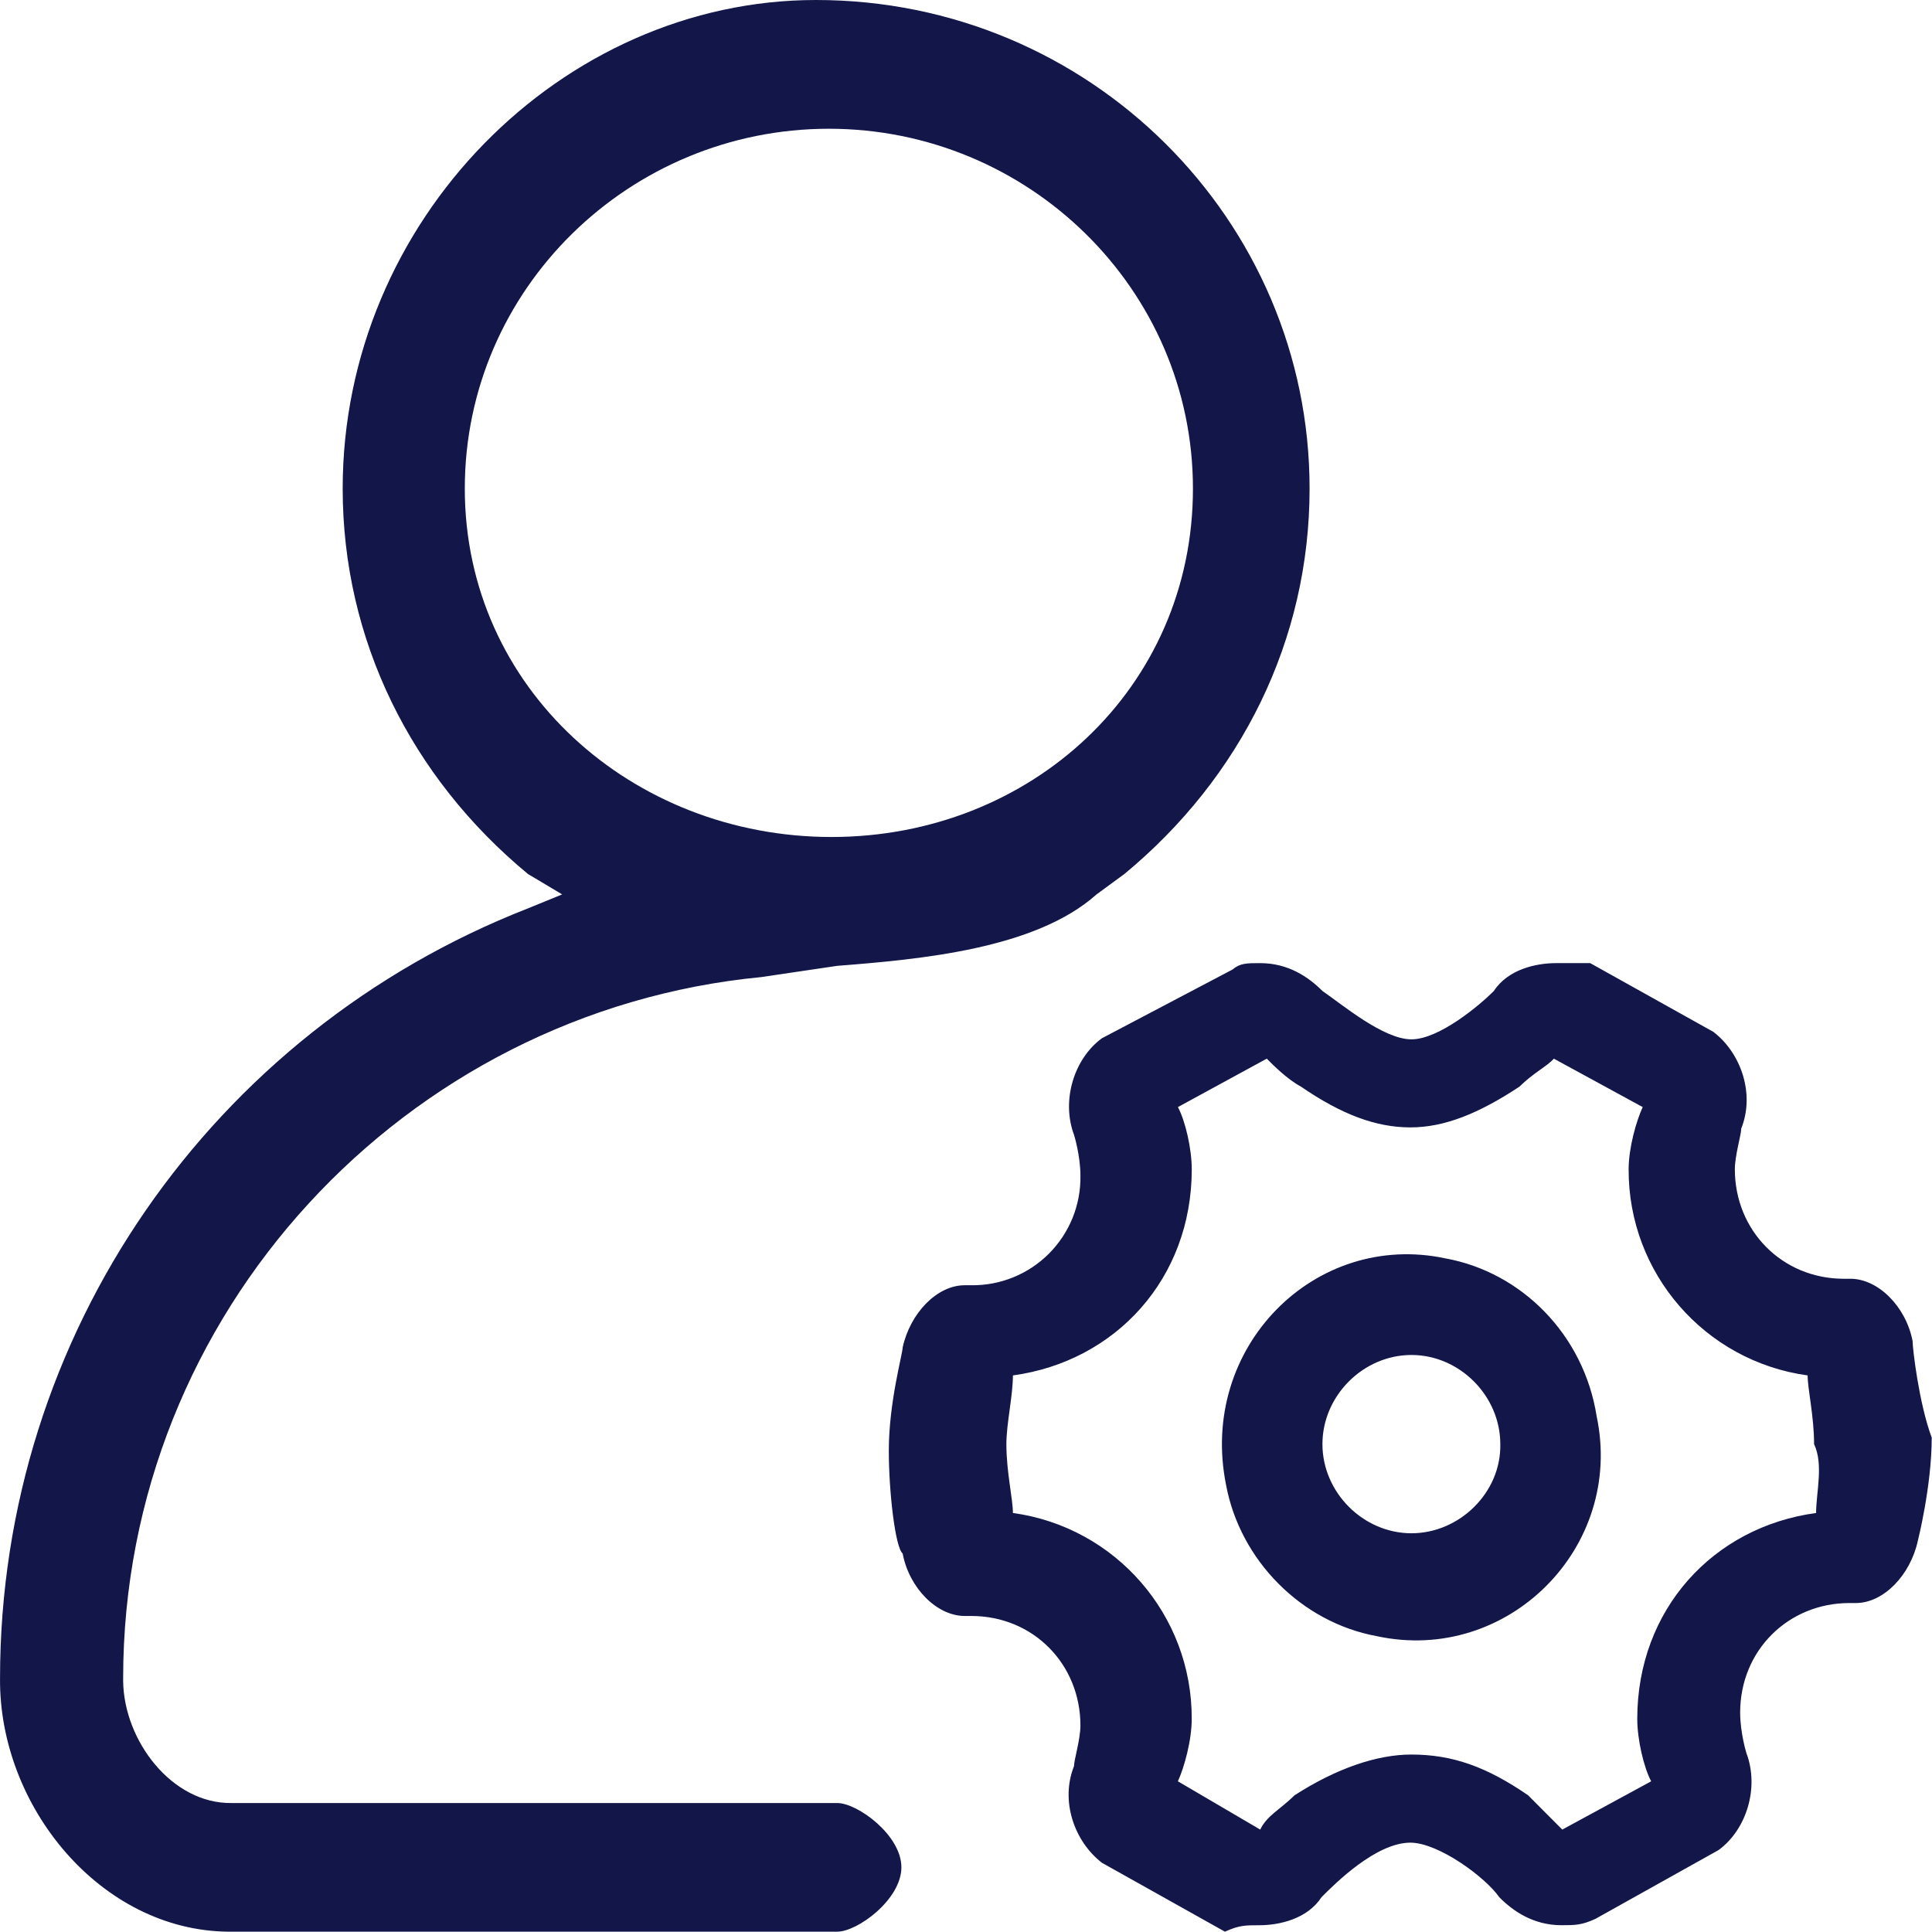
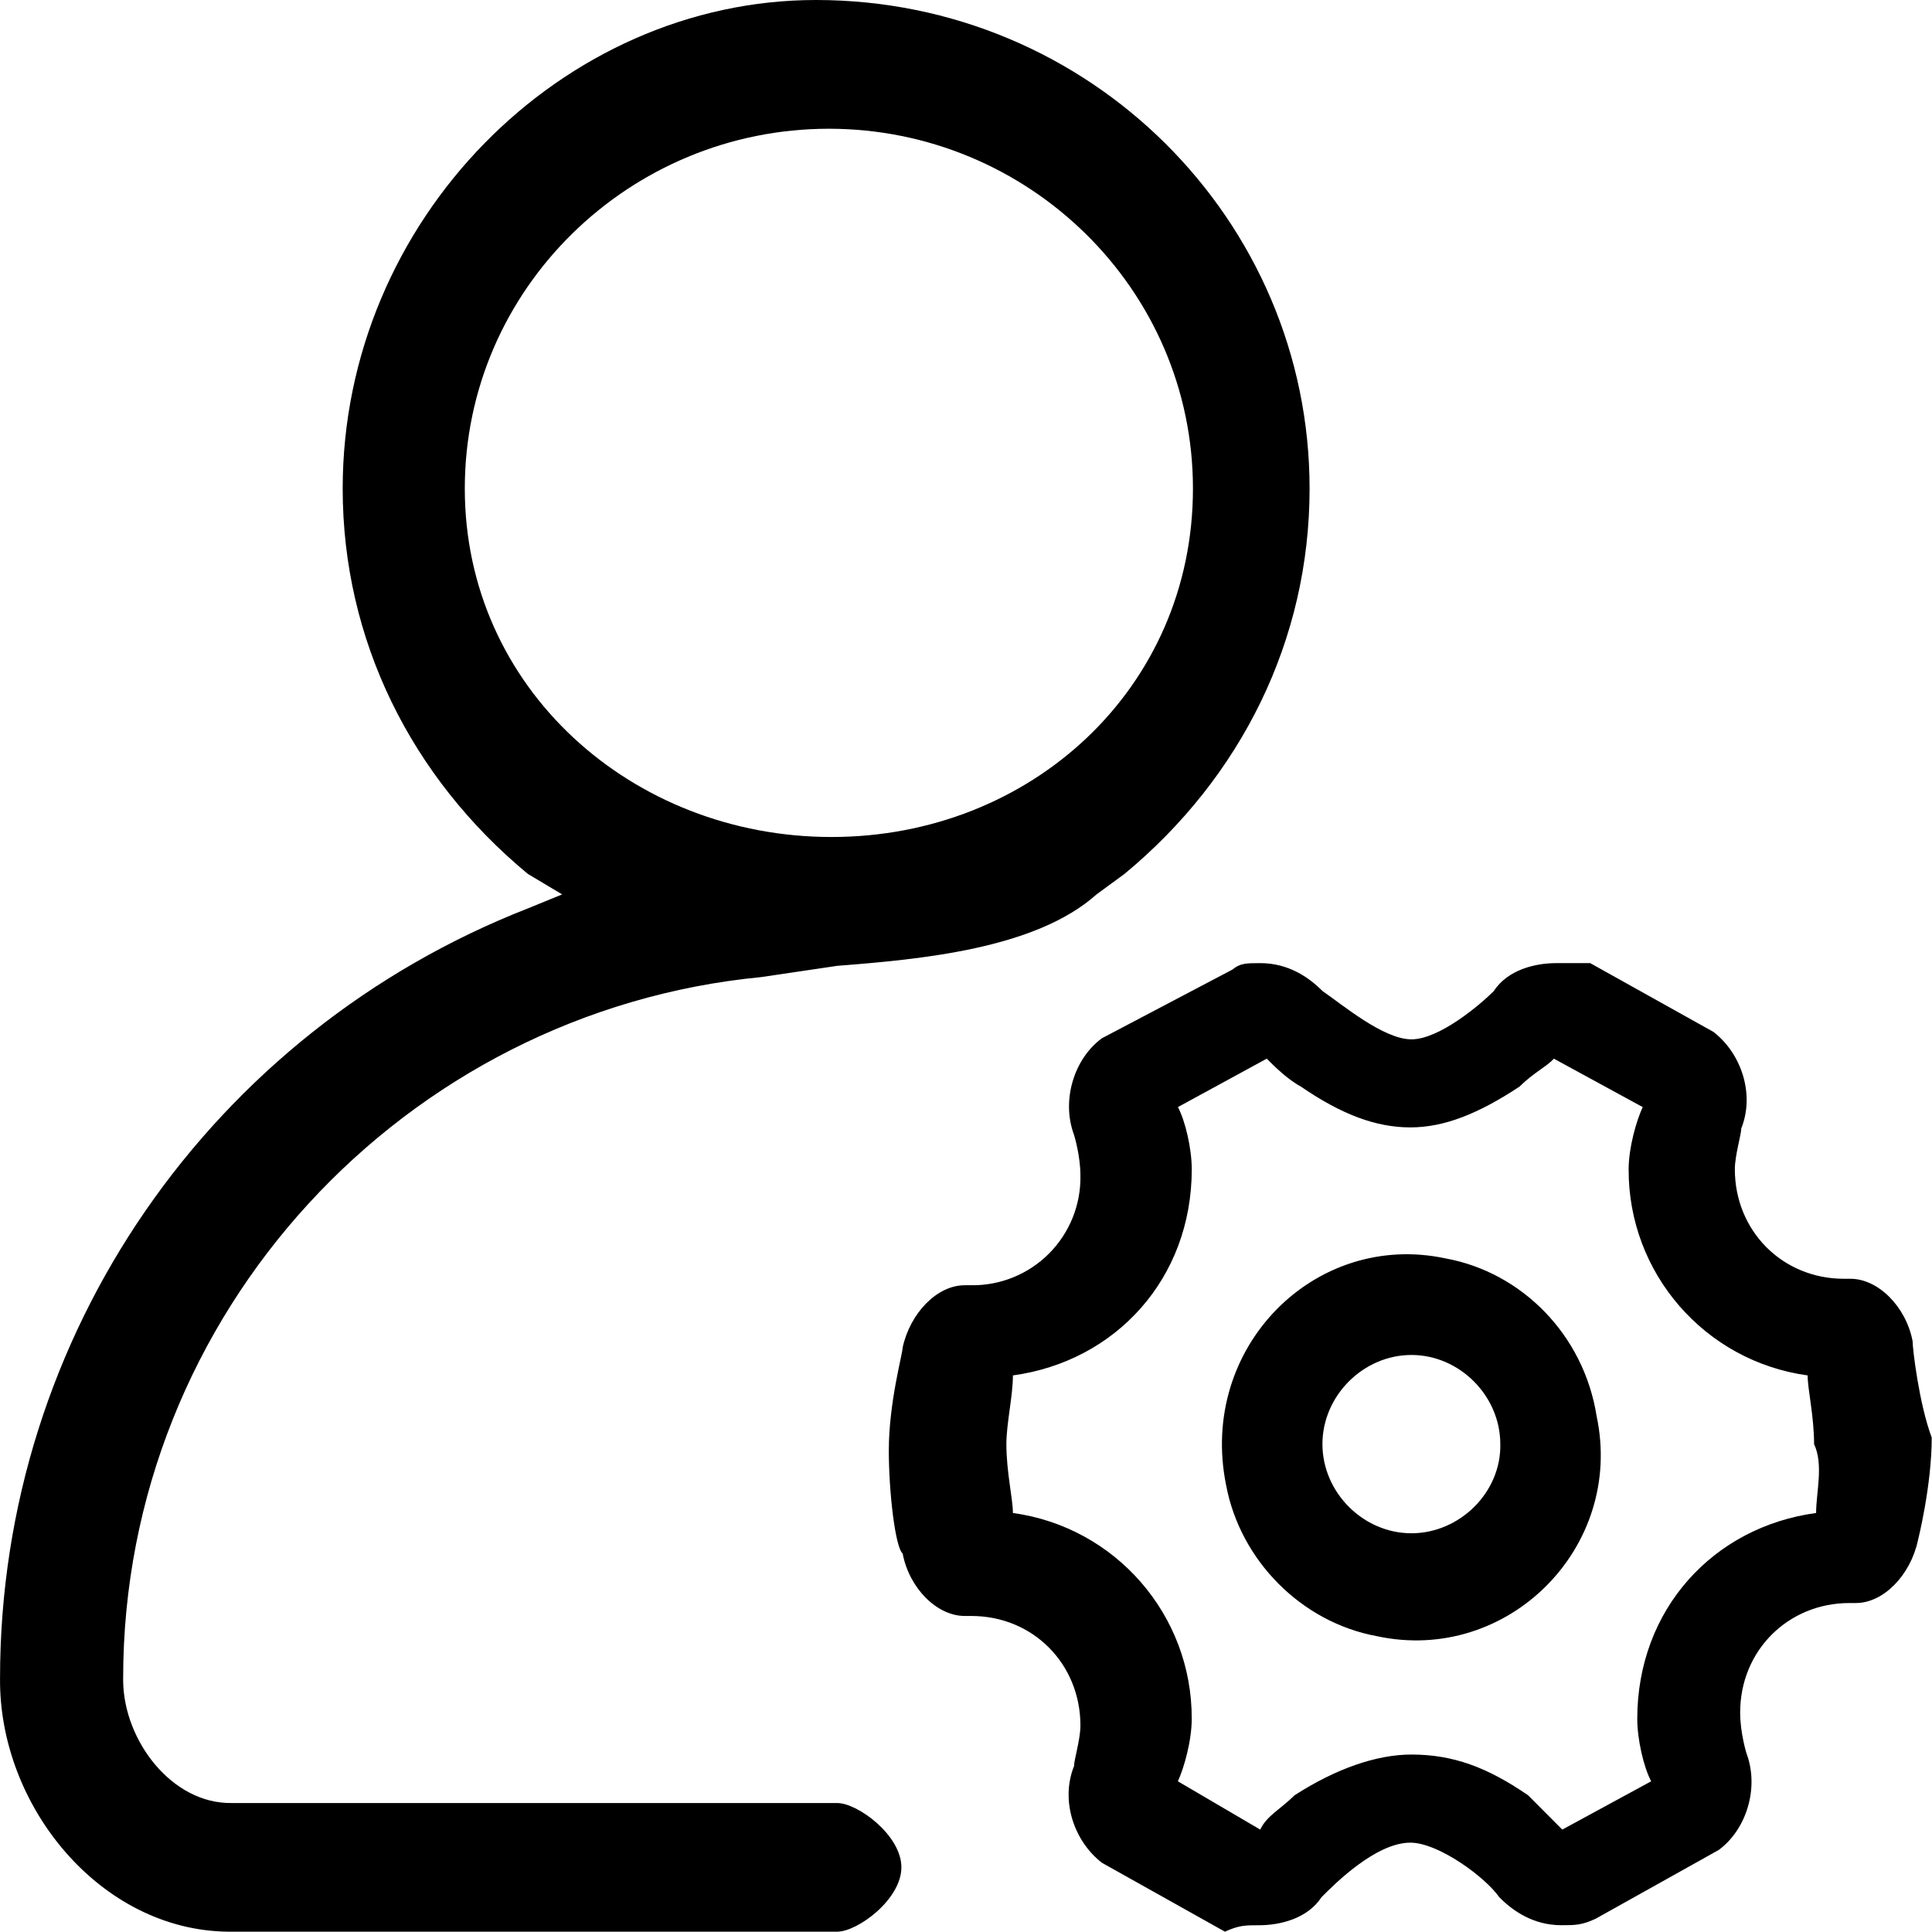
<svg xmlns="http://www.w3.org/2000/svg" t="1608281916041" class="icon" viewBox="0 0 1024 1024" version="1.1" p-id="3031" width="200" height="200">
-   <path d="M246.353 258.961c0-105.881 87.367-190.722 192.975-190.722 105.591 0 192.958 84.841 192.958 190.722 0 105.864-85.968 184.665-191.558 184.665-105.625 0-194.374-78.801-194.374-184.665zM65.272 891.073v-1.587c0-193.487 149.308-353.426 338.239-371.616L443.73 511.915c43.632-3.413 105.045-8.839 137.449-37.865l14.777-10.818c61.89-51.191 98.151-124.037 98.151-204.271C694.108 116.699 577.681 0 432.485 0 297.954 0 181.63 116.699 181.63 258.961c0 80.234 36.295 153.062 98.168 204.254l18.156 10.836-18.122 7.406C112.368 546.896 0.02 707.347 0.02 889.486-0.612 957.349 53.293 1023.198 120.968 1023.829h322.762c10.801 0 34.025-17.064 34.025-34.128 0-17.03-23.224-34.059-34.025-34.059H122.709c-31.551 0.427-57.01-32.933-57.437-64.57z m897.301-89.158c-54.468 7.355-94.79 51.089-94.79 109.157 0 10.836 3.413 25.63 7.372 33.053l-47.113 25.596-18.122-18.19c-21.62-14.846-39.742-21.586-61.873-21.586-18.258 0-39.759 7.337-61.89 21.586-7.389 7.337-14.76 10.836-18.207 18.19l-43.649-25.596c3.396-7.423 7.337-21.654 7.337-33.053a109.72 109.72 0 0 0-94.772-109.157c0-7.44-3.464-21.671-3.464-36.5 0-10.818 3.464-25.613 3.464-36.414 54.399-7.44 94.79-51.26 94.79-109.26 0-10.87-3.396-25.596-7.337-32.967l47.096-25.664c3.413 3.43 10.716 10.836 18.156 14.846 21.5 14.76 39.759 21.586 57.932 21.586 18.105 0 36.295-7.372 57.829-21.586 7.44-7.372 14.76-10.836 18.241-14.846l47.096 25.664c-3.413 7.372-7.457 21.62-7.457 32.967a109.84 109.84 0 0 0 94.875 109.26c0 7.372 3.413 21.62 3.413 36.414 5.119 10.801 1.075 25.596 1.075 36.5z m18.207-124.139h-3.447c-32.848 0-57.829-25.613-57.829-58.034 0-7.406 3.396-18.258 3.396-21.62 7.303-18.207 0-39.895-14.794-51.226l-65.252-36.414h-18.207c-10.699 0-25.493 3.396-32.865 14.76-7.389 7.423-28.974 25.63-43.683 25.63-14.794 0-36.38-18.207-47.181-25.63-7.32-7.372-18.156-14.76-32.916-14.76-7.303 0-10.733 0-14.76 3.396l-69.194 36.414c-14.794 10.818-21.62 32.984-14.794 51.191 0 0 3.396 10.853 3.396 21.654a57.113 57.113 0 0 1-57.846 58.068h-3.464c-14.76 0-28.957 14.846-32.916 33.001 0 3.413-7.337 29.008-7.337 54.672 0 21.671 3.379 51.226 7.337 54.519 3.447 18.292 18.122 33.104 32.916 33.104h3.481c32.899 0 57.829 25.613 57.829 58.068 0 7.337-3.396 18.156-3.396 21.517-7.32 18.292 0 39.793 14.794 51.226L649.247 1023.829c7.457-3.413 10.87-3.413 18.19-3.413 10.801 0 25.562-3.413 33.001-14.88 7.32-7.372 28.906-28.889 47.096-28.889 14.76 0 39.639 18.156 47.096 28.889 7.337 7.44 18.173 14.863 32.933 14.863 7.303 0 10.75 0 18.105-3.396l65.235-36.448c14.76-10.801 21.637-32.967 14.76-51.294 0 0-3.345-10.716-3.345-21.552 0-33.018 25.562-58.068 57.915-58.068h3.396c14.726 0 28.94-14.846 32.865-33.001 0 0 7.355-28.991 7.355-54.672-6.774-18.207-10.136-47.216-10.136-51.157-3.481-18.258-18.241-33.036-32.933-33.036zM748.098 812.665c-25.562 0-47.181-21.654-47.181-47.25 0-25.613 21.62-47.25 47.181-47.25 25.493 0 47.096 21.637 47.096 47.267 0.512 25.596-21.62 47.233-47.096 47.233z m18.122-145.674c-69.279-14.846-131.118 47.216-116.375 120.061 7.406 39.81 39.759 72.794 79.978 80.166 69.33 14.897 131.187-47.147 116.426-116.597-6.808-43.24-39.759-76.275-80.029-83.63z" fill="#121649" p-id="3032" />
+   <path d="M246.353 258.961c0-105.881 87.367-190.722 192.975-190.722 105.591 0 192.958 84.841 192.958 190.722 0 105.864-85.968 184.665-191.558 184.665-105.625 0-194.374-78.801-194.374-184.665zM65.272 891.073v-1.587c0-193.487 149.308-353.426 338.239-371.616L443.73 511.915c43.632-3.413 105.045-8.839 137.449-37.865l14.777-10.818c61.89-51.191 98.151-124.037 98.151-204.271C694.108 116.699 577.681 0 432.485 0 297.954 0 181.63 116.699 181.63 258.961c0 80.234 36.295 153.062 98.168 204.254l18.156 10.836-18.122 7.406C112.368 546.896 0.02 707.347 0.02 889.486-0.612 957.349 53.293 1023.198 120.968 1023.829h322.762c10.801 0 34.025-17.064 34.025-34.128 0-17.03-23.224-34.059-34.025-34.059H122.709c-31.551 0.427-57.01-32.933-57.437-64.57z m897.301-89.158c-54.468 7.355-94.79 51.089-94.79 109.157 0 10.836 3.413 25.63 7.372 33.053l-47.113 25.596-18.122-18.19c-21.62-14.846-39.742-21.586-61.873-21.586-18.258 0-39.759 7.337-61.89 21.586-7.389 7.337-14.76 10.836-18.207 18.19l-43.649-25.596c3.396-7.423 7.337-21.654 7.337-33.053a109.72 109.72 0 0 0-94.772-109.157c0-7.44-3.464-21.671-3.464-36.5 0-10.818 3.464-25.613 3.464-36.414 54.399-7.44 94.79-51.26 94.79-109.26 0-10.87-3.396-25.596-7.337-32.967l47.096-25.664c3.413 3.43 10.716 10.836 18.156 14.846 21.5 14.76 39.759 21.586 57.932 21.586 18.105 0 36.295-7.372 57.829-21.586 7.44-7.372 14.76-10.836 18.241-14.846l47.096 25.664c-3.413 7.372-7.457 21.62-7.457 32.967a109.84 109.84 0 0 0 94.875 109.26c0 7.372 3.413 21.62 3.413 36.414 5.119 10.801 1.075 25.596 1.075 36.5z m18.207-124.139h-3.447c-32.848 0-57.829-25.613-57.829-58.034 0-7.406 3.396-18.258 3.396-21.62 7.303-18.207 0-39.895-14.794-51.226l-65.252-36.414h-18.207c-10.699 0-25.493 3.396-32.865 14.76-7.389 7.423-28.974 25.63-43.683 25.63-14.794 0-36.38-18.207-47.181-25.63-7.32-7.372-18.156-14.76-32.916-14.76-7.303 0-10.733 0-14.76 3.396l-69.194 36.414c-14.794 10.818-21.62 32.984-14.794 51.191 0 0 3.396 10.853 3.396 21.654a57.113 57.113 0 0 1-57.846 58.068h-3.464c-14.76 0-28.957 14.846-32.916 33.001 0 3.413-7.337 29.008-7.337 54.672 0 21.671 3.379 51.226 7.337 54.519 3.447 18.292 18.122 33.104 32.916 33.104h3.481c32.899 0 57.829 25.613 57.829 58.068 0 7.337-3.396 18.156-3.396 21.517-7.32 18.292 0 39.793 14.794 51.226L649.247 1023.829c7.457-3.413 10.87-3.413 18.19-3.413 10.801 0 25.562-3.413 33.001-14.88 7.32-7.372 28.906-28.889 47.096-28.889 14.76 0 39.639 18.156 47.096 28.889 7.337 7.44 18.173 14.863 32.933 14.863 7.303 0 10.75 0 18.105-3.396l65.235-36.448c14.76-10.801 21.637-32.967 14.76-51.294 0 0-3.345-10.716-3.345-21.552 0-33.018 25.562-58.068 57.915-58.068h3.396c14.726 0 28.94-14.846 32.865-33.001 0 0 7.355-28.991 7.355-54.672-6.774-18.207-10.136-47.216-10.136-51.157-3.481-18.258-18.241-33.036-32.933-33.036zM748.098 812.665c-25.562 0-47.181-21.654-47.181-47.25 0-25.613 21.62-47.25 47.181-47.25 25.493 0 47.096 21.637 47.096 47.267 0.512 25.596-21.62 47.233-47.096 47.233z m18.122-145.674c-69.279-14.846-131.118 47.216-116.375 120.061 7.406 39.81 39.759 72.794 79.978 80.166 69.33 14.897 131.187-47.147 116.426-116.597-6.808-43.24-39.759-76.275-80.029-83.63z" fill="currentColor" p-id="3032" />
</svg>
